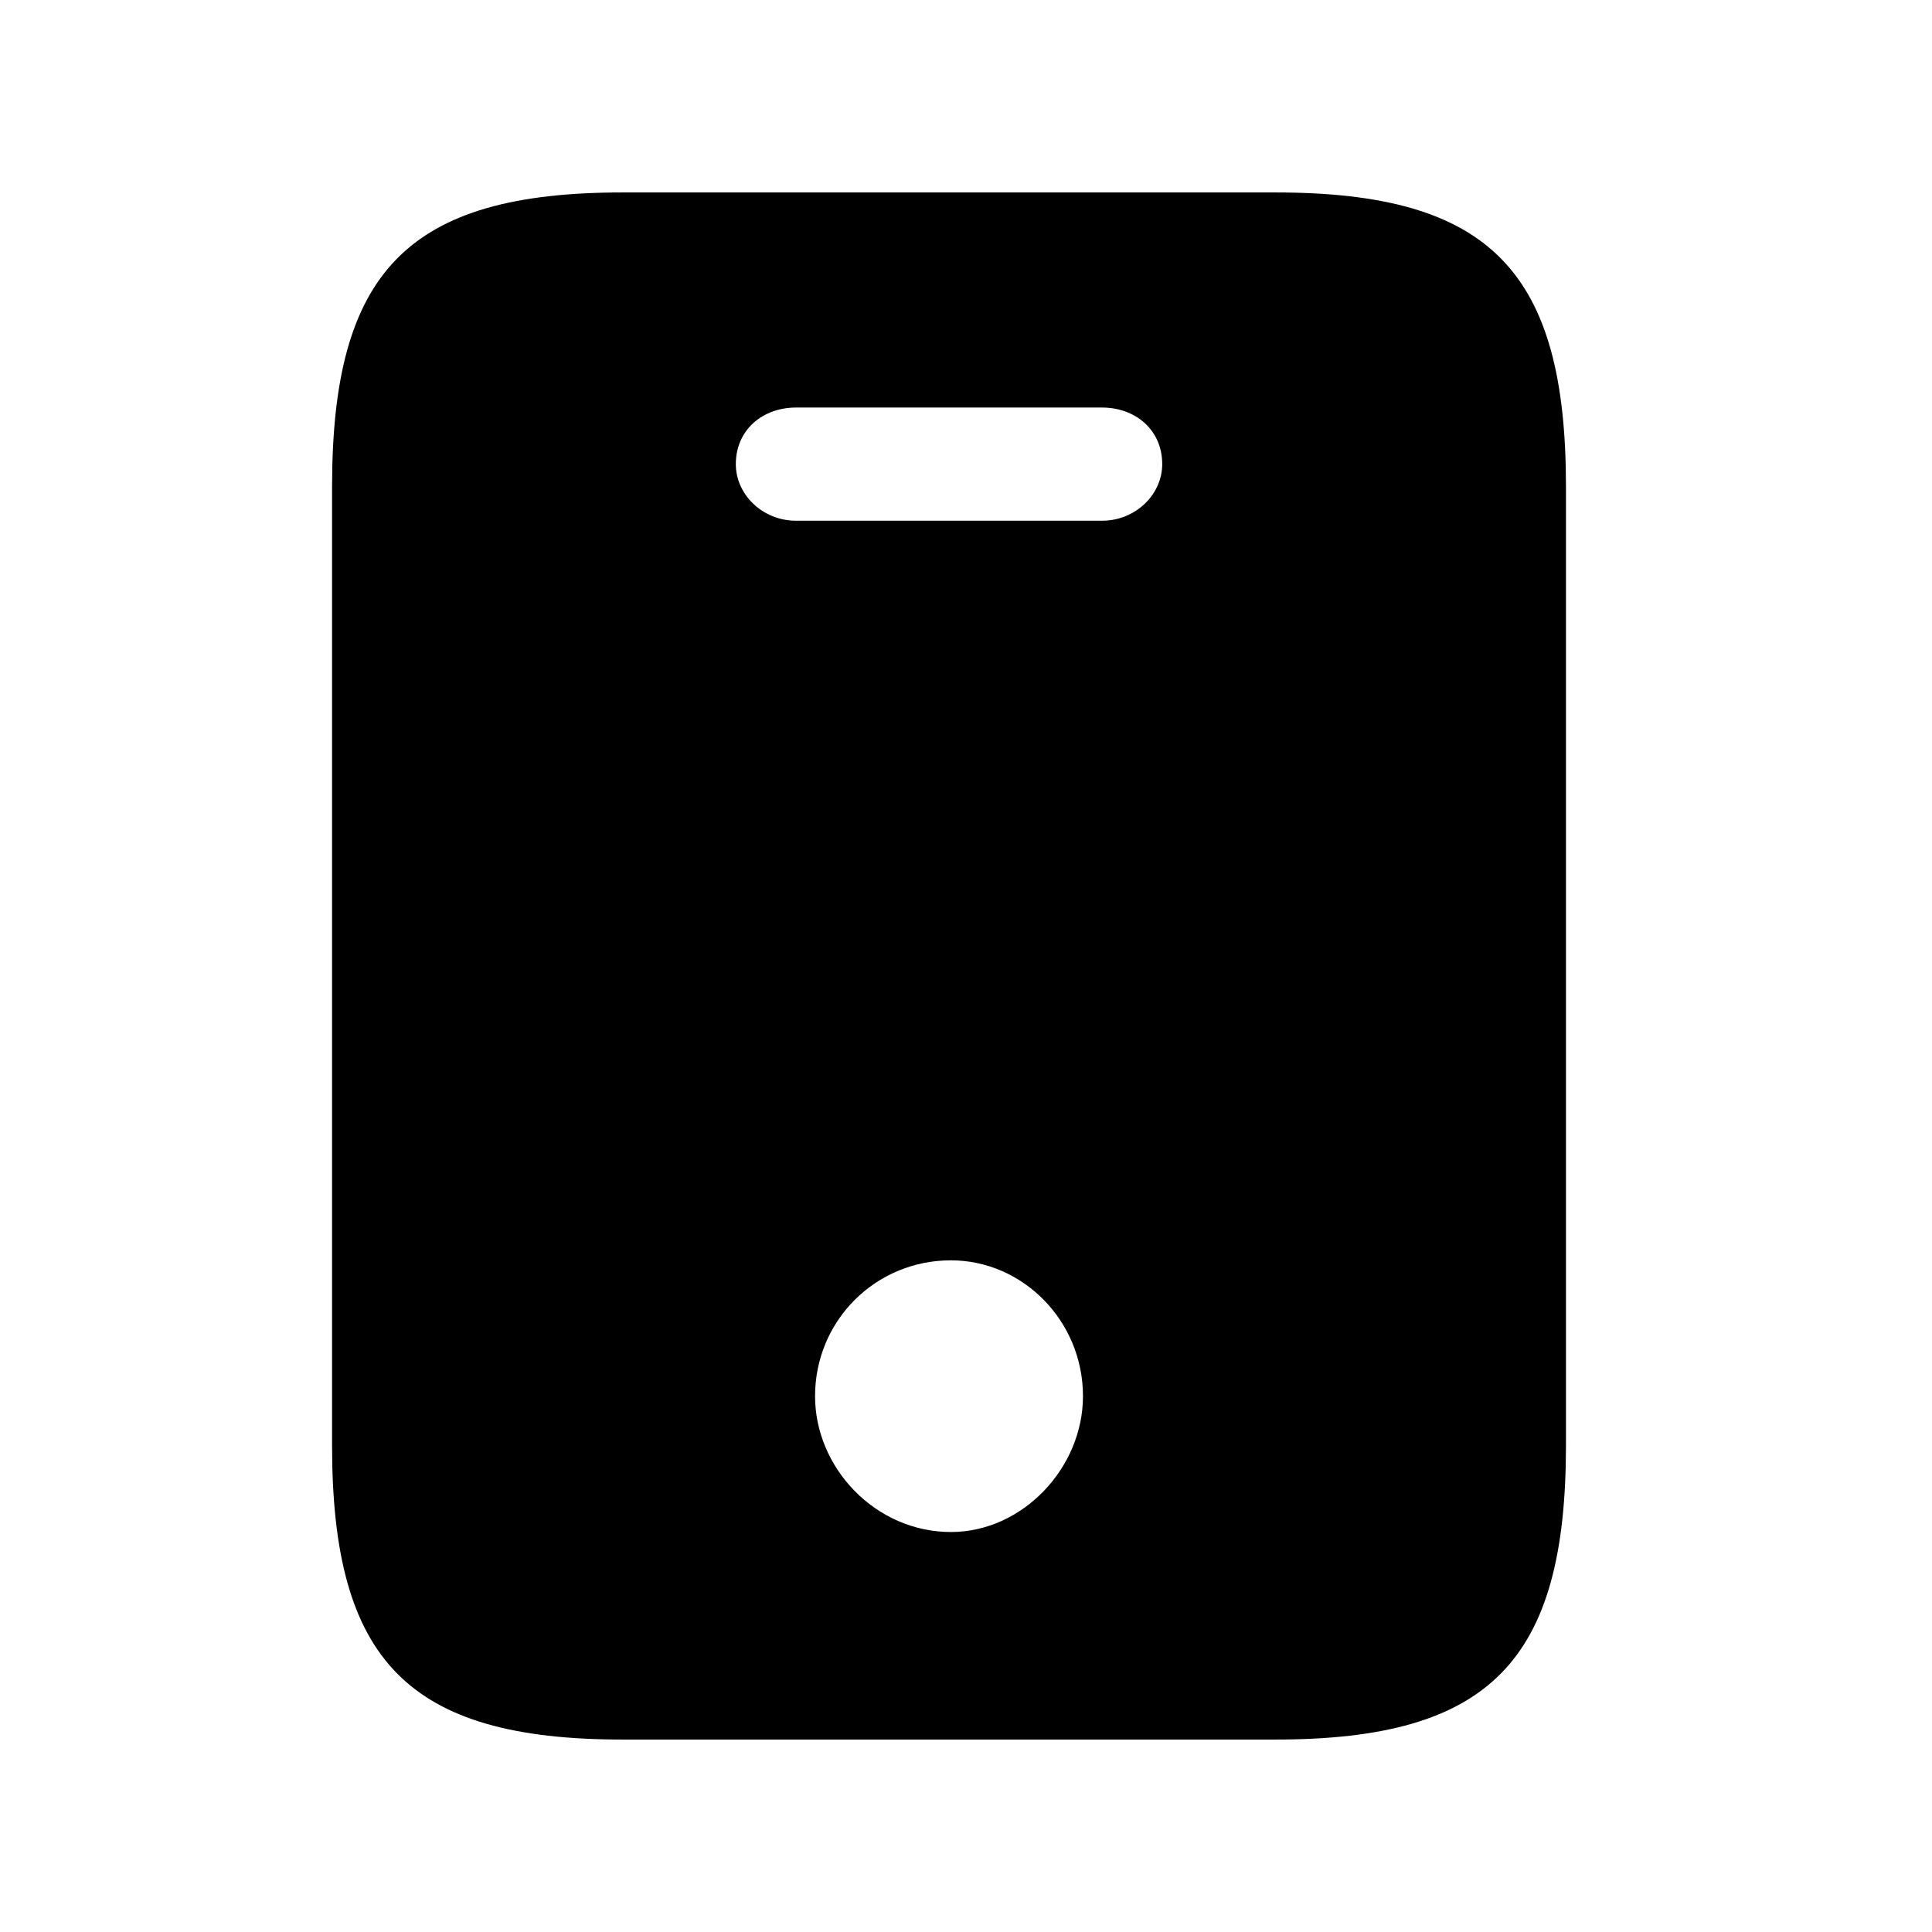
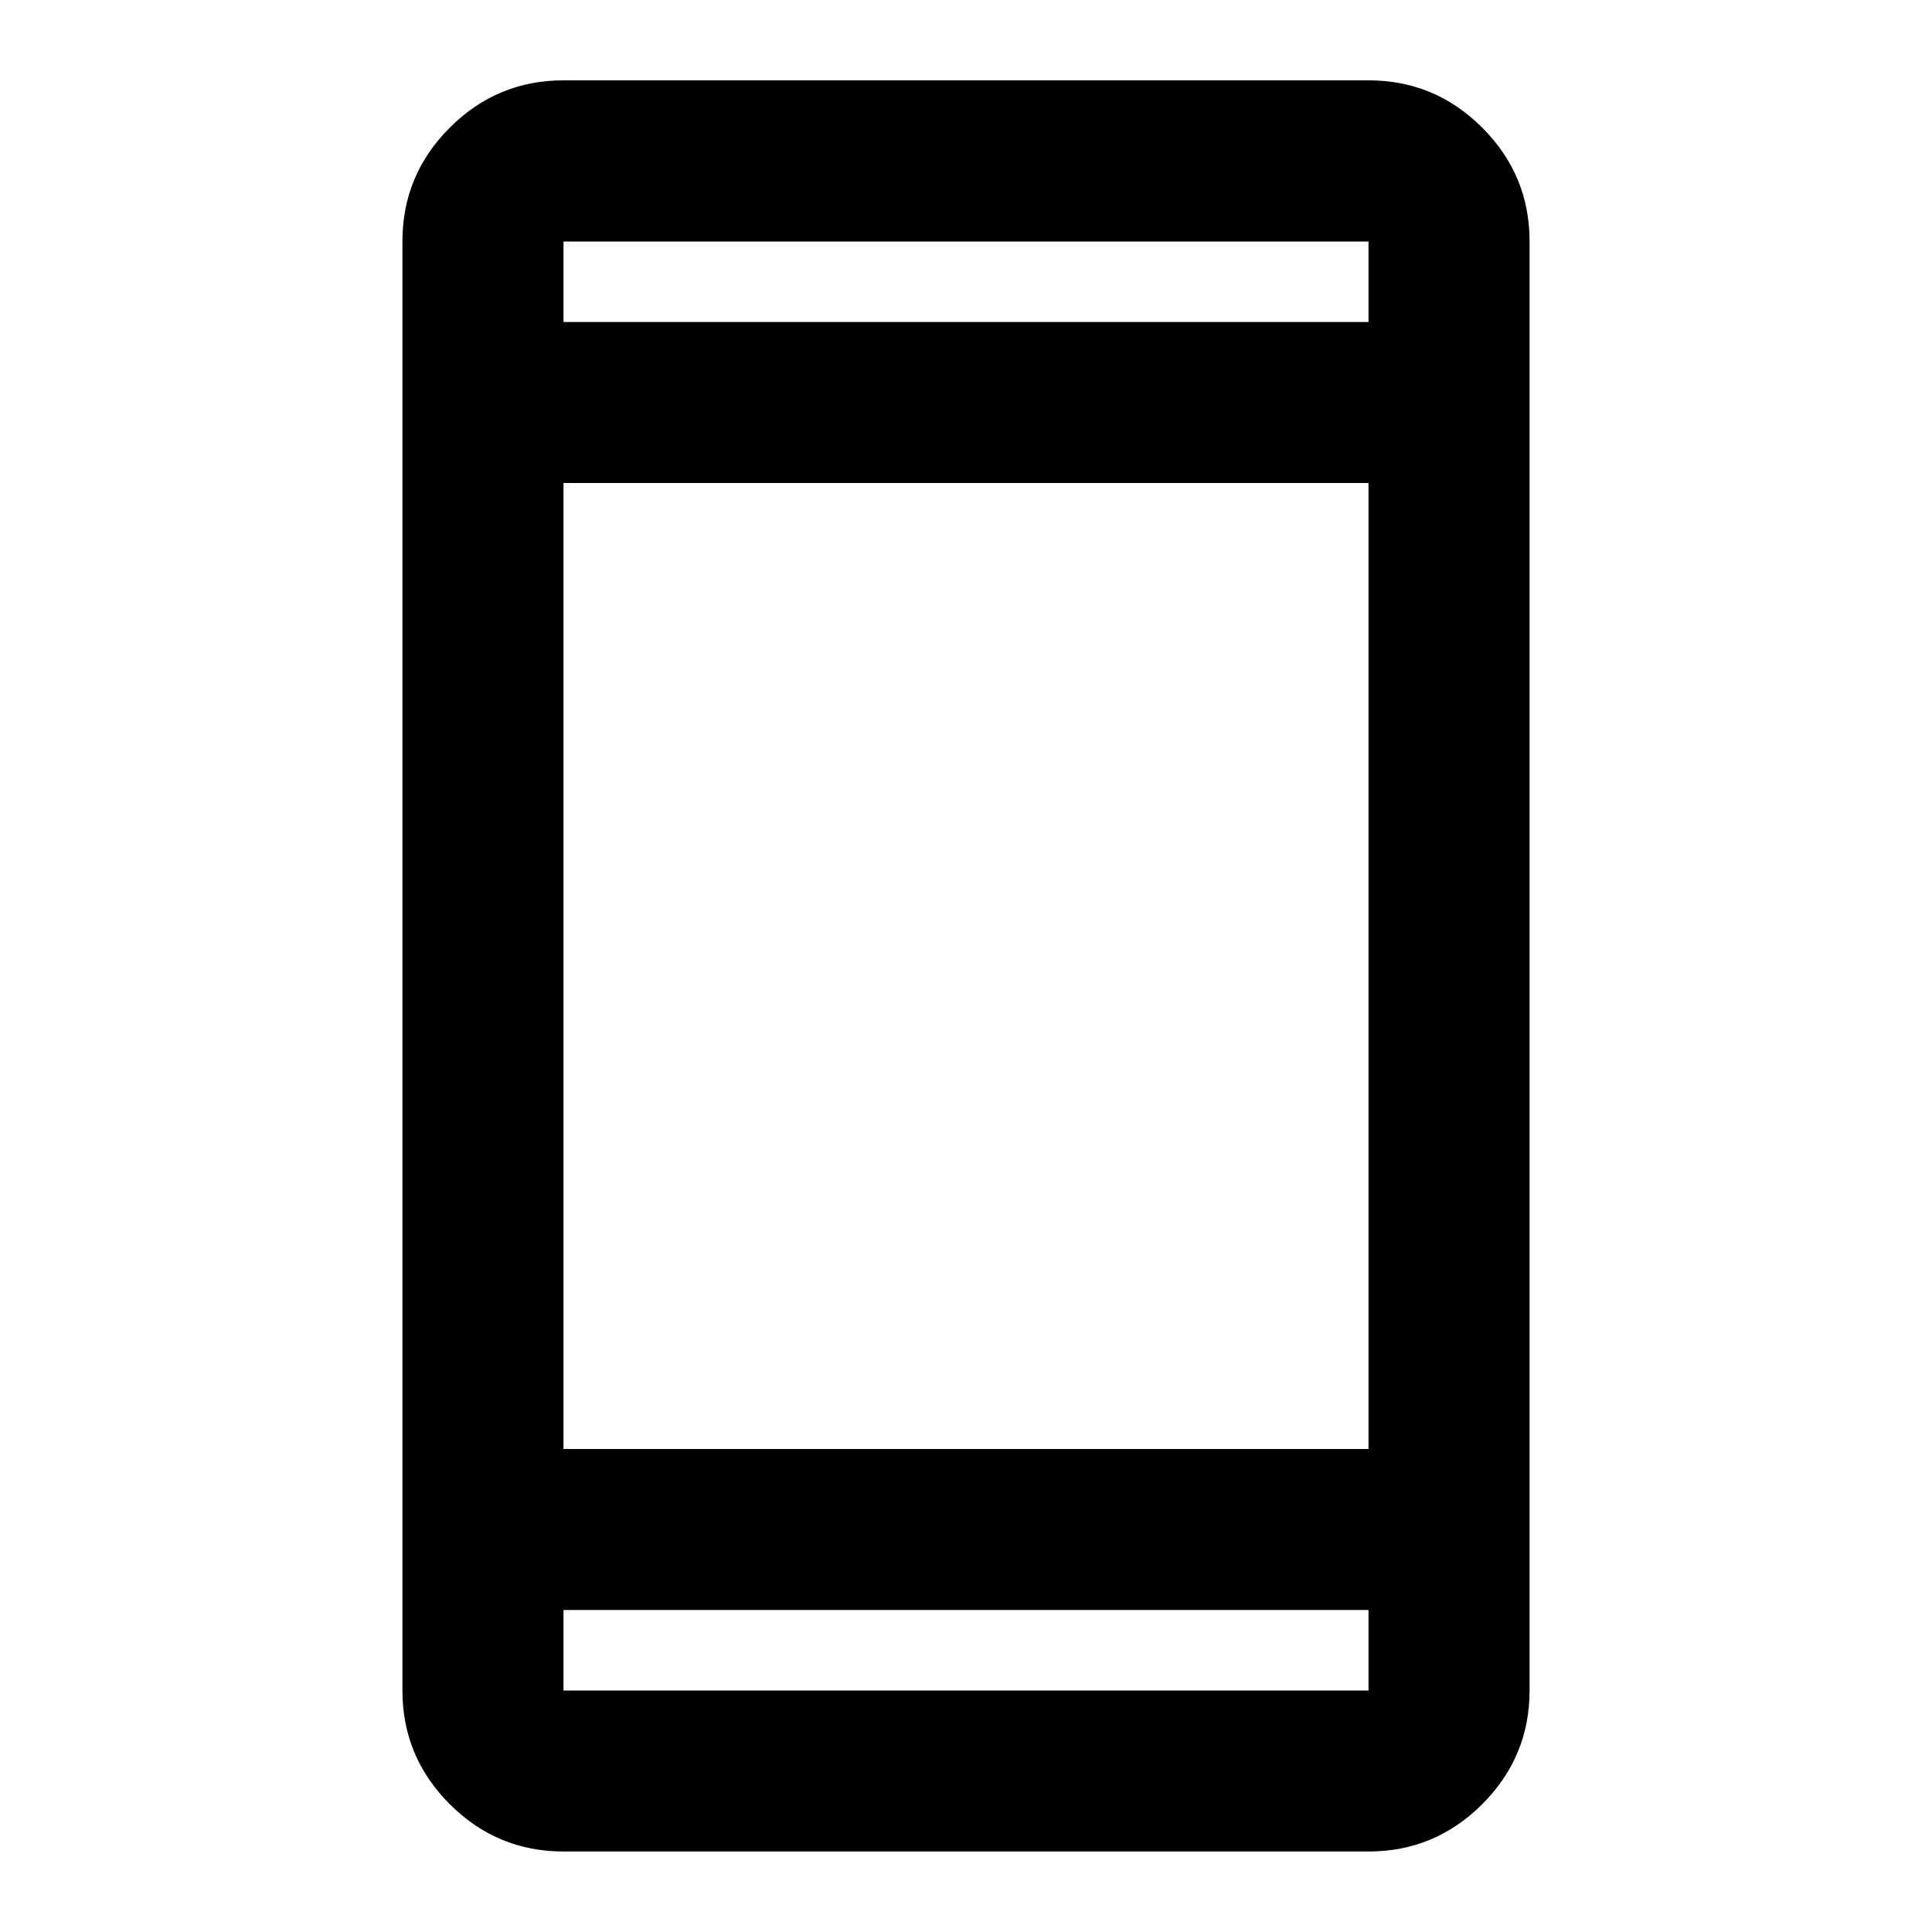
- <svg xmlns="http://www.w3.org/2000/svg" viewBox="0 0 512 512">
-   <path d="m338 51l-173 0c-57 0-77 21-77 78l0 254c0 57 20 78 77 78l173 0c57 0 77-21 77-78l0-254c0-57-20-78-77-78z m-86 355c-20 0-36-17-36-36 0-20 16-36 36-36 19 0 35 16 35 36 0 19-16 36-35 36z m40-268l-81 0c-9 0-16-7-16-15 0-9 7-15 16-15l81 0c9 0 16 6 16 15 0 8-7 15-16 15z" />
+ <svg xmlns="http://www.w3.org/2000/svg" viewBox="0 0 24 24">
+   <path d="m7 23c-.55 0-1.021-.196-1.413-.588s-.588-.863-.588-1.413v-18c0-.55.196-1.021.588-1.413s.863-.588 1.413-.588h10c.55 0 1.021.196 1.413.588s.588.863.588 1.413v18c0 .55-.196 1.021-.588 1.413s-.863.588-1.413.588zm0-3v1h10v-1zm0-2h10v-12h-10zm0-14h10v-1h-10z" />
</svg>
